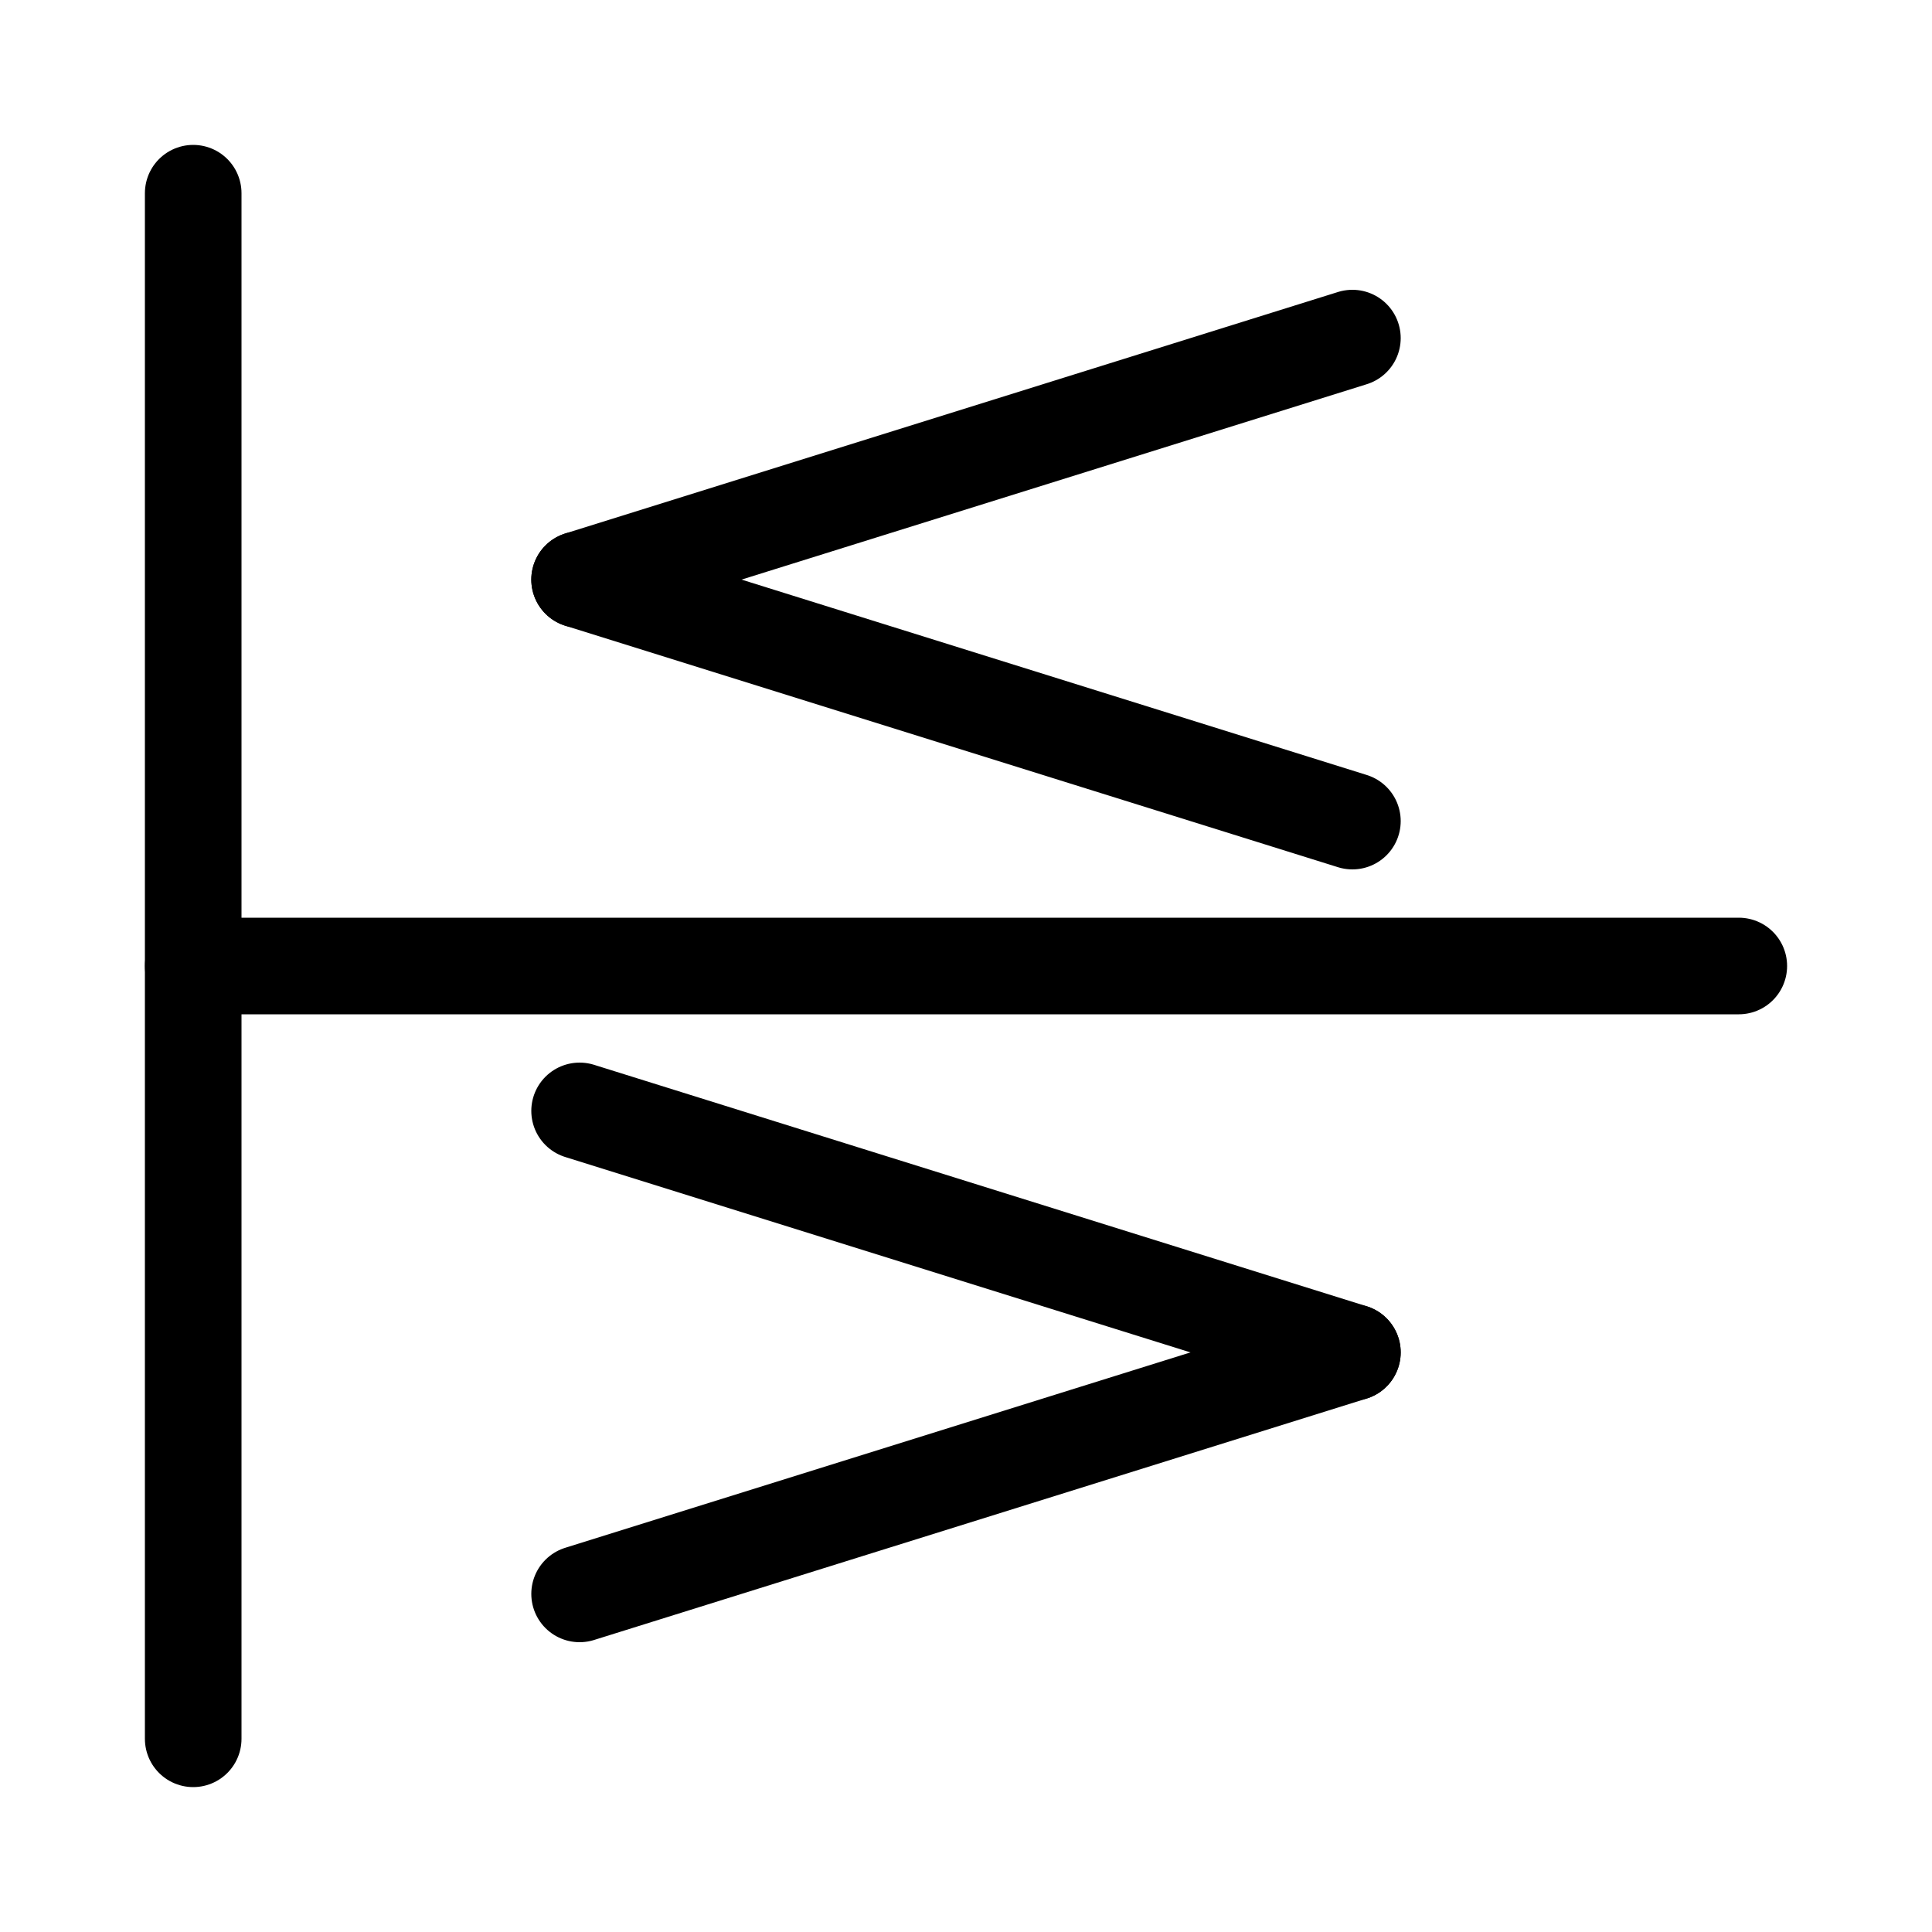
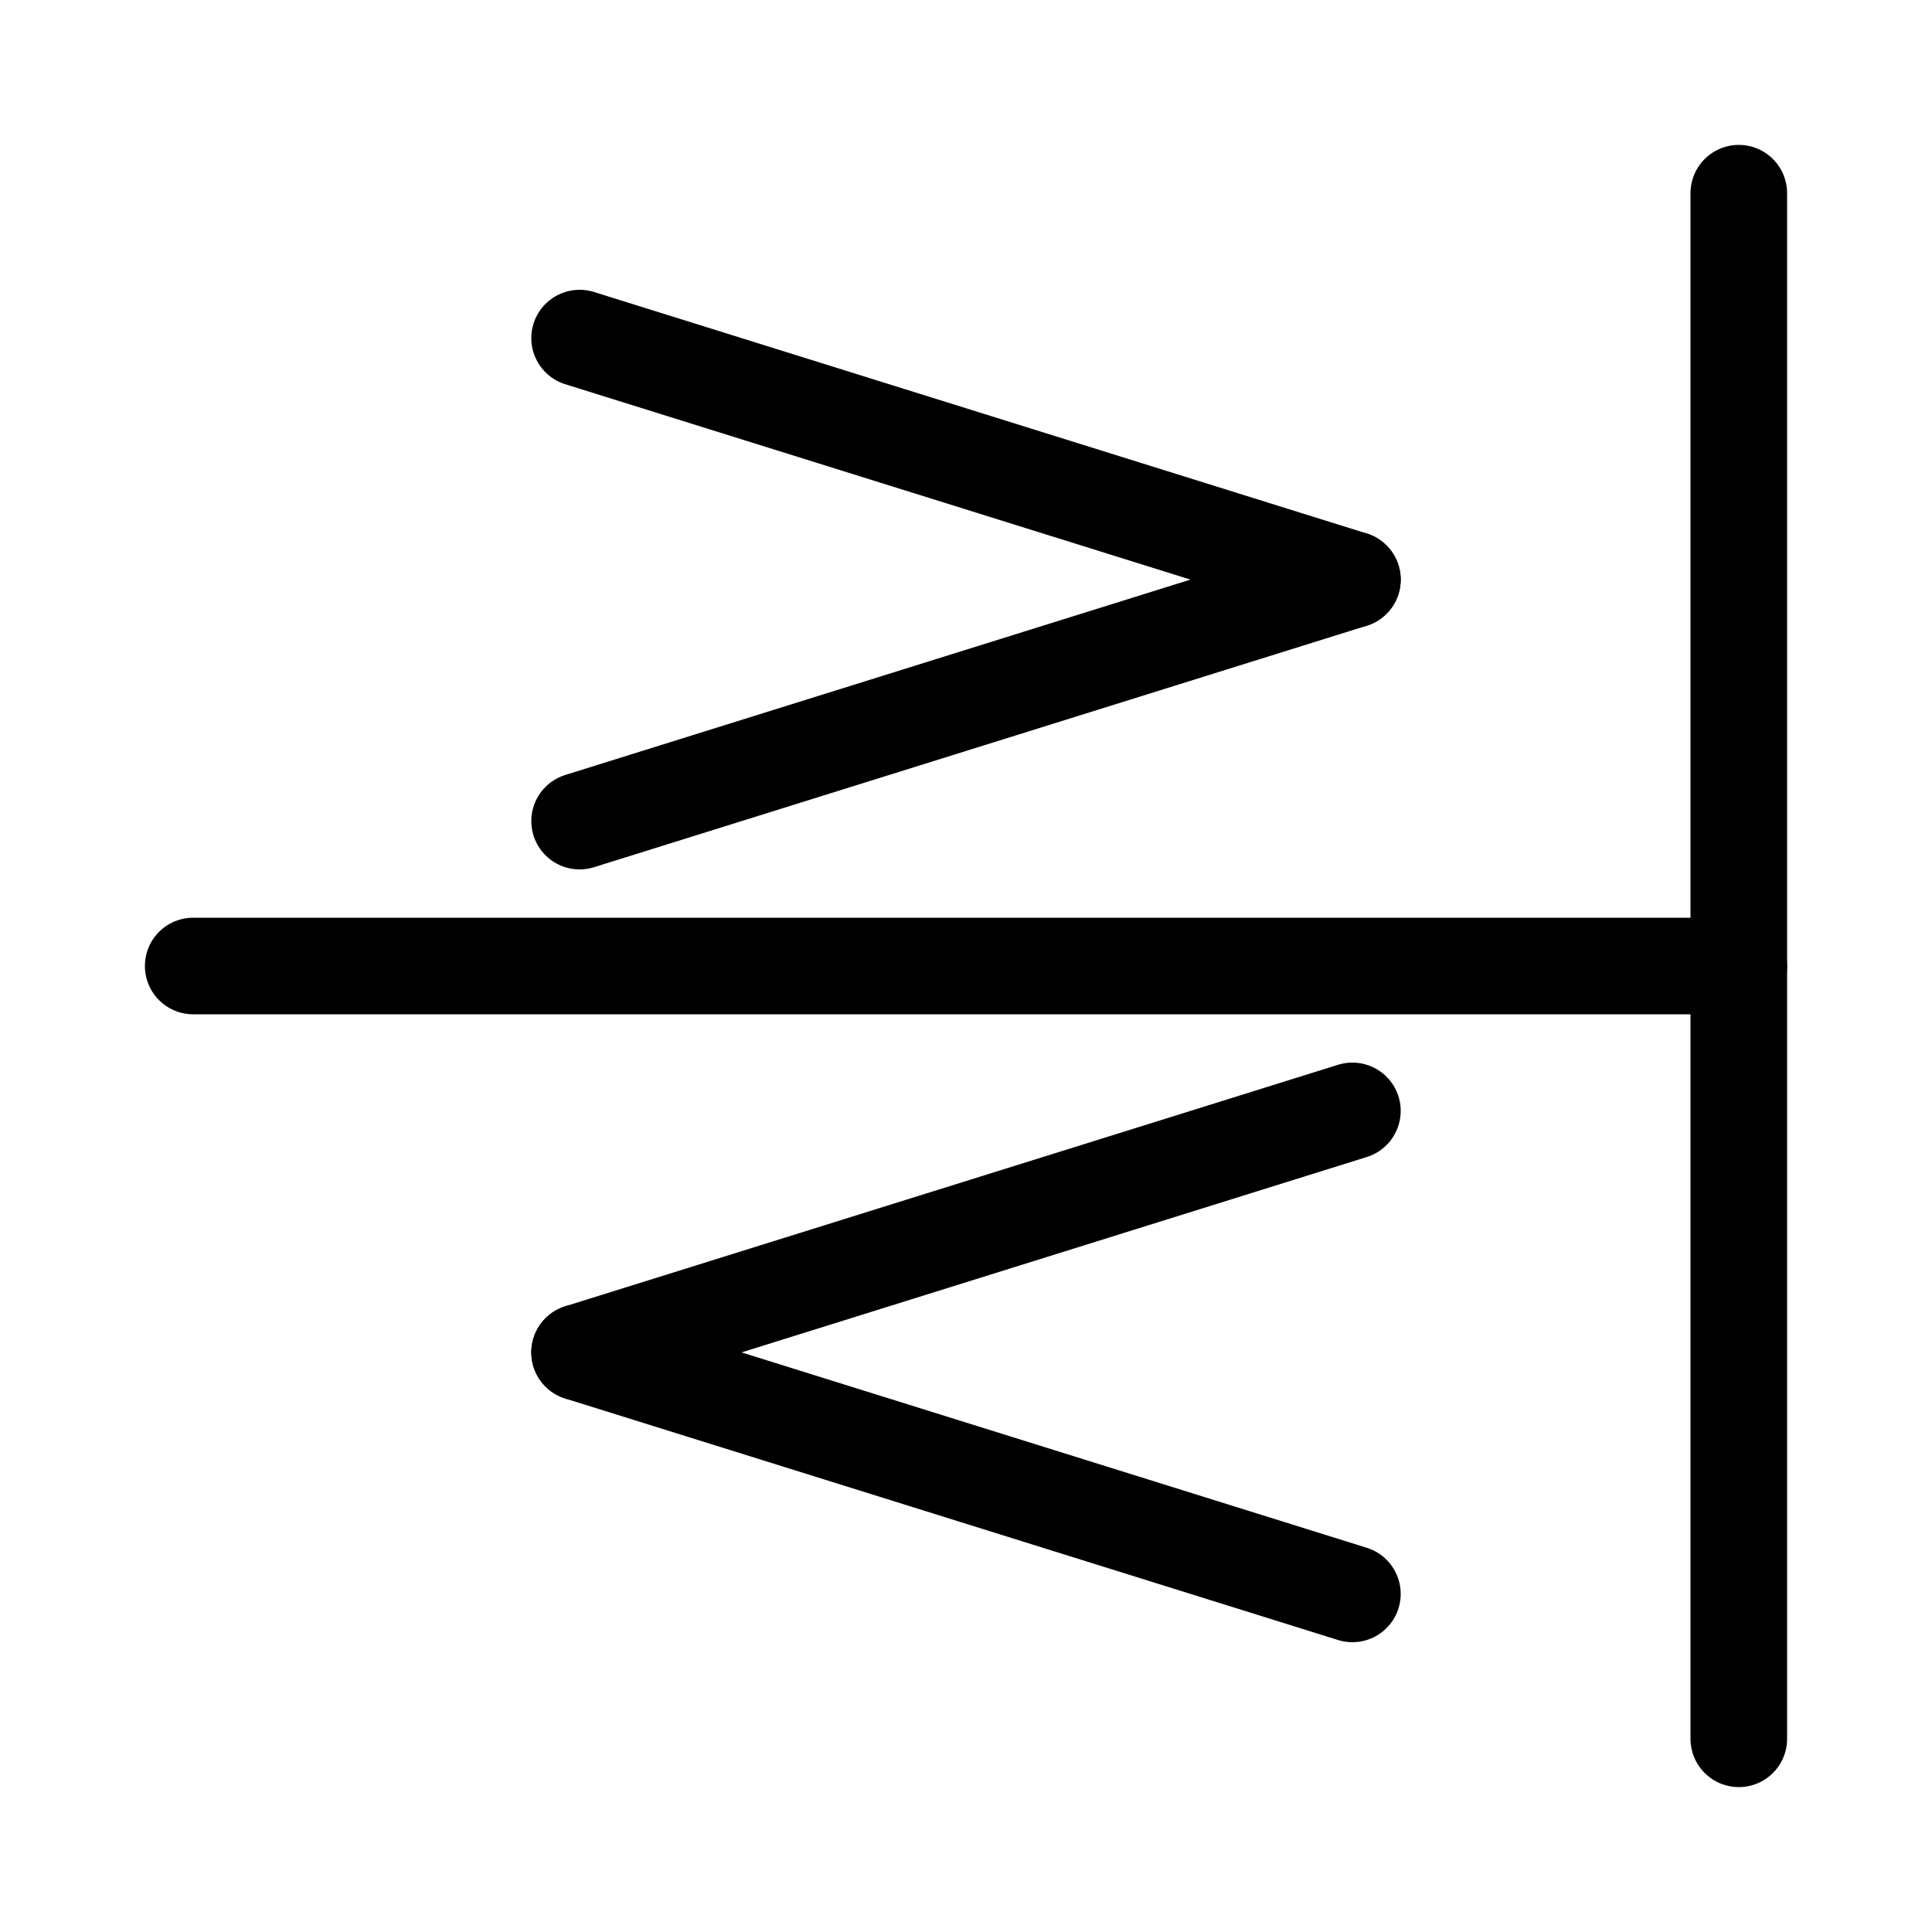
<svg xmlns="http://www.w3.org/2000/svg" width="40" height="40">
  <rect width="100%" height="100%" fill="white" />
  <g stroke="black" stroke-width="2" stroke-linecap="round">
    <g transform="" transform-origin="20 20">
      <line x1="4" y1="20" x2="36" y2="20" />
-       <line x1="4" y1="4" x2="4" y2="36" />
+       <line x1="36" y1="4" x2="36" y2="36" />
    </g>
    <g transform="" transform-origin="20 12">
-       <line x1="28" y1="7" x2="12" y2="12" />
-       <line x1="12" y1="12" x2="28" y2="17" />
+       <line x1="12" y1="7" x2="28" y2="12" />
+       <line x1="28" y1="12" x2="12" y2="17" />
    </g>
    <g transform="" transform-origin="20 28">
-       <line x1="12" y1="23" x2="28" y2="28" />
-       <line x1="28" y1="28" x2="12" y2="33" />
+       <line x1="28" y1="23" x2="12" y2="28" />
+       <line x1="12" y1="28" x2="28" y2="33" />
    </g>
  </g>
</svg>
